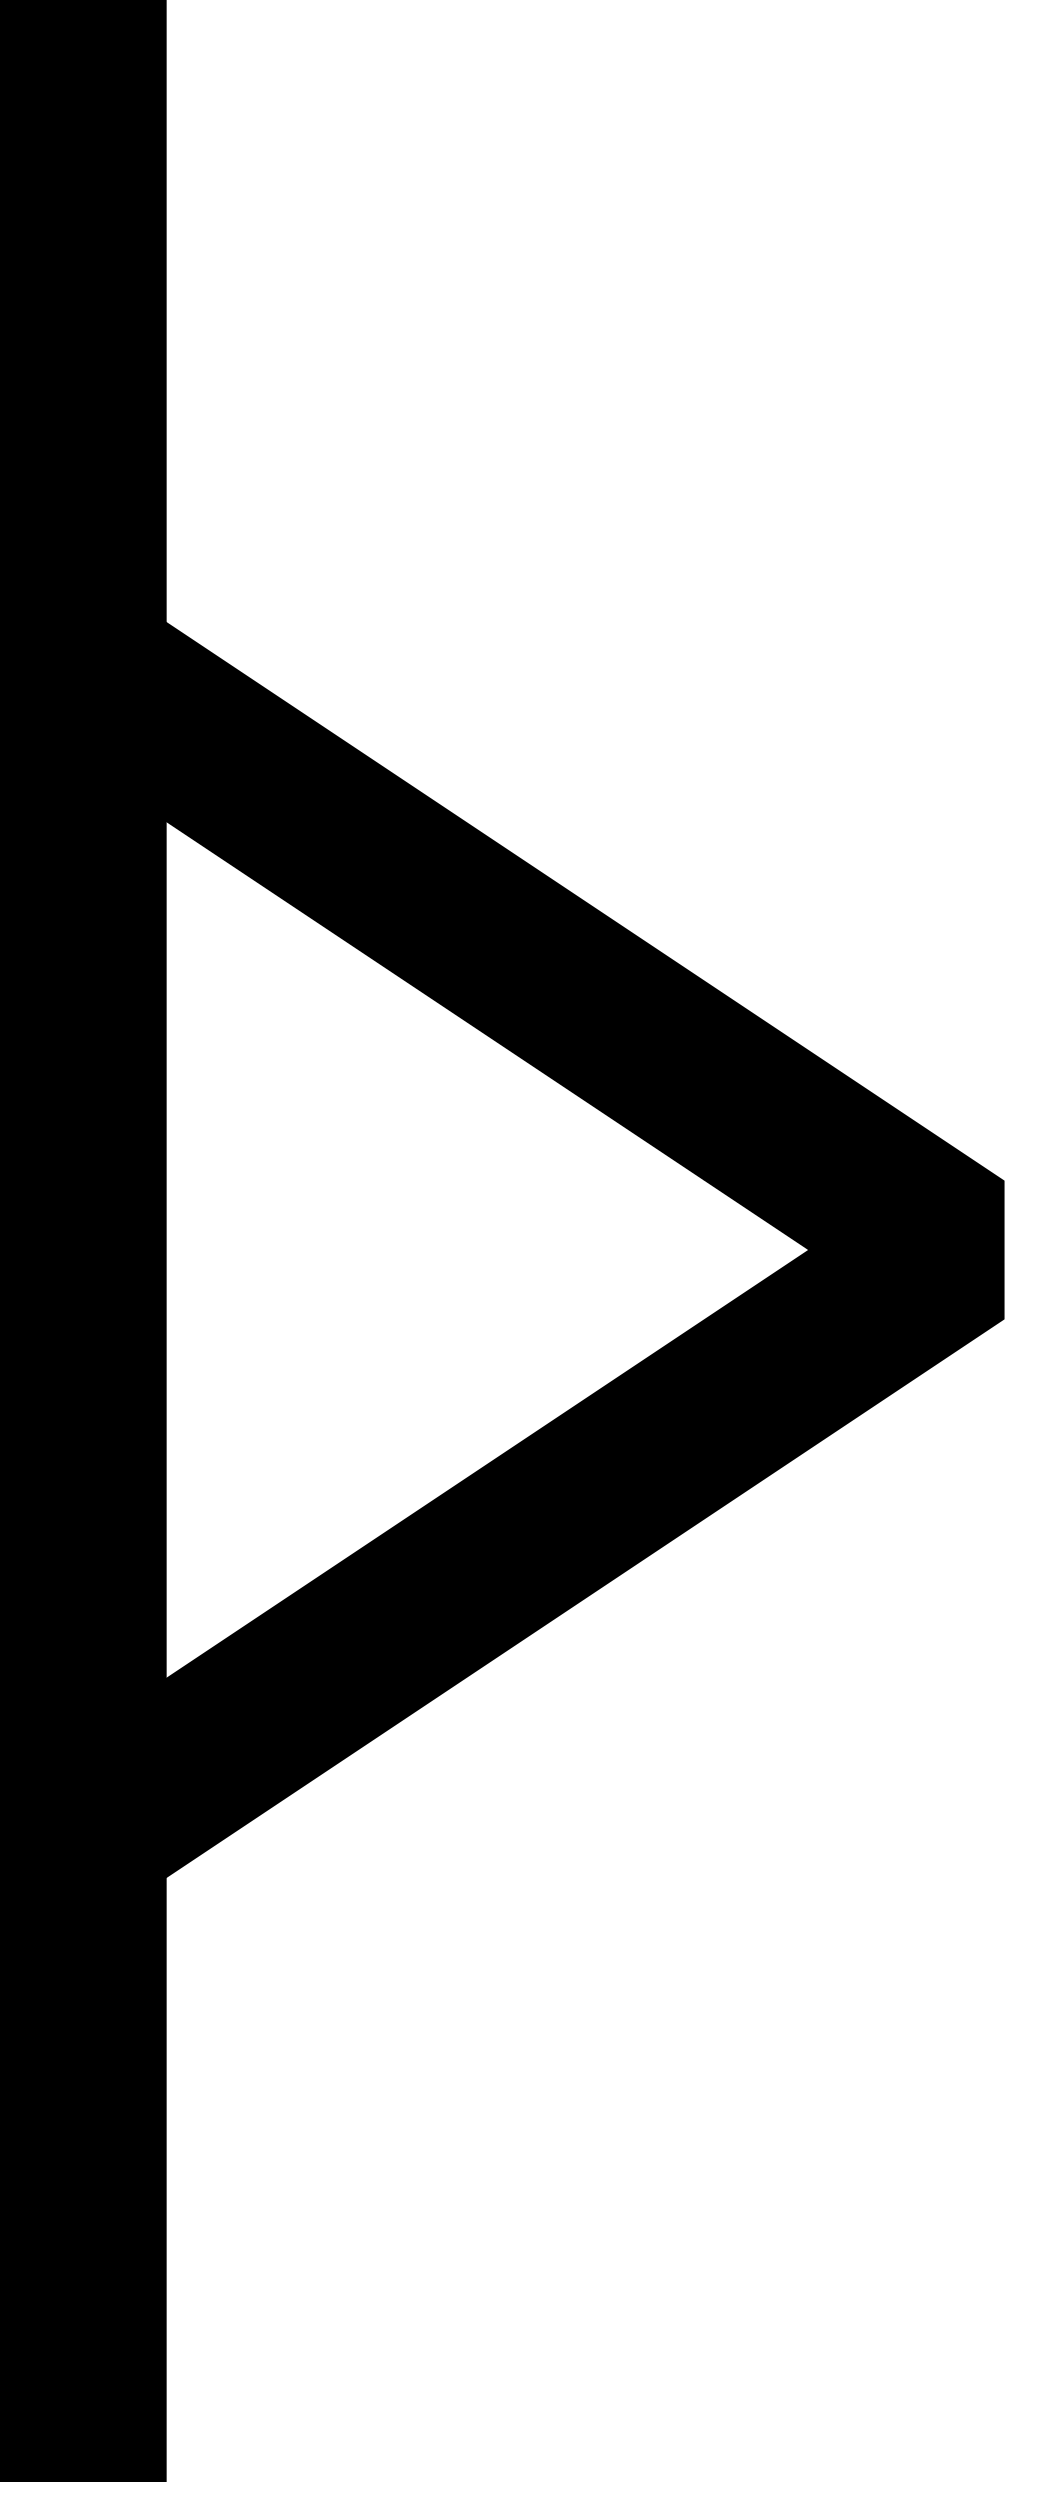
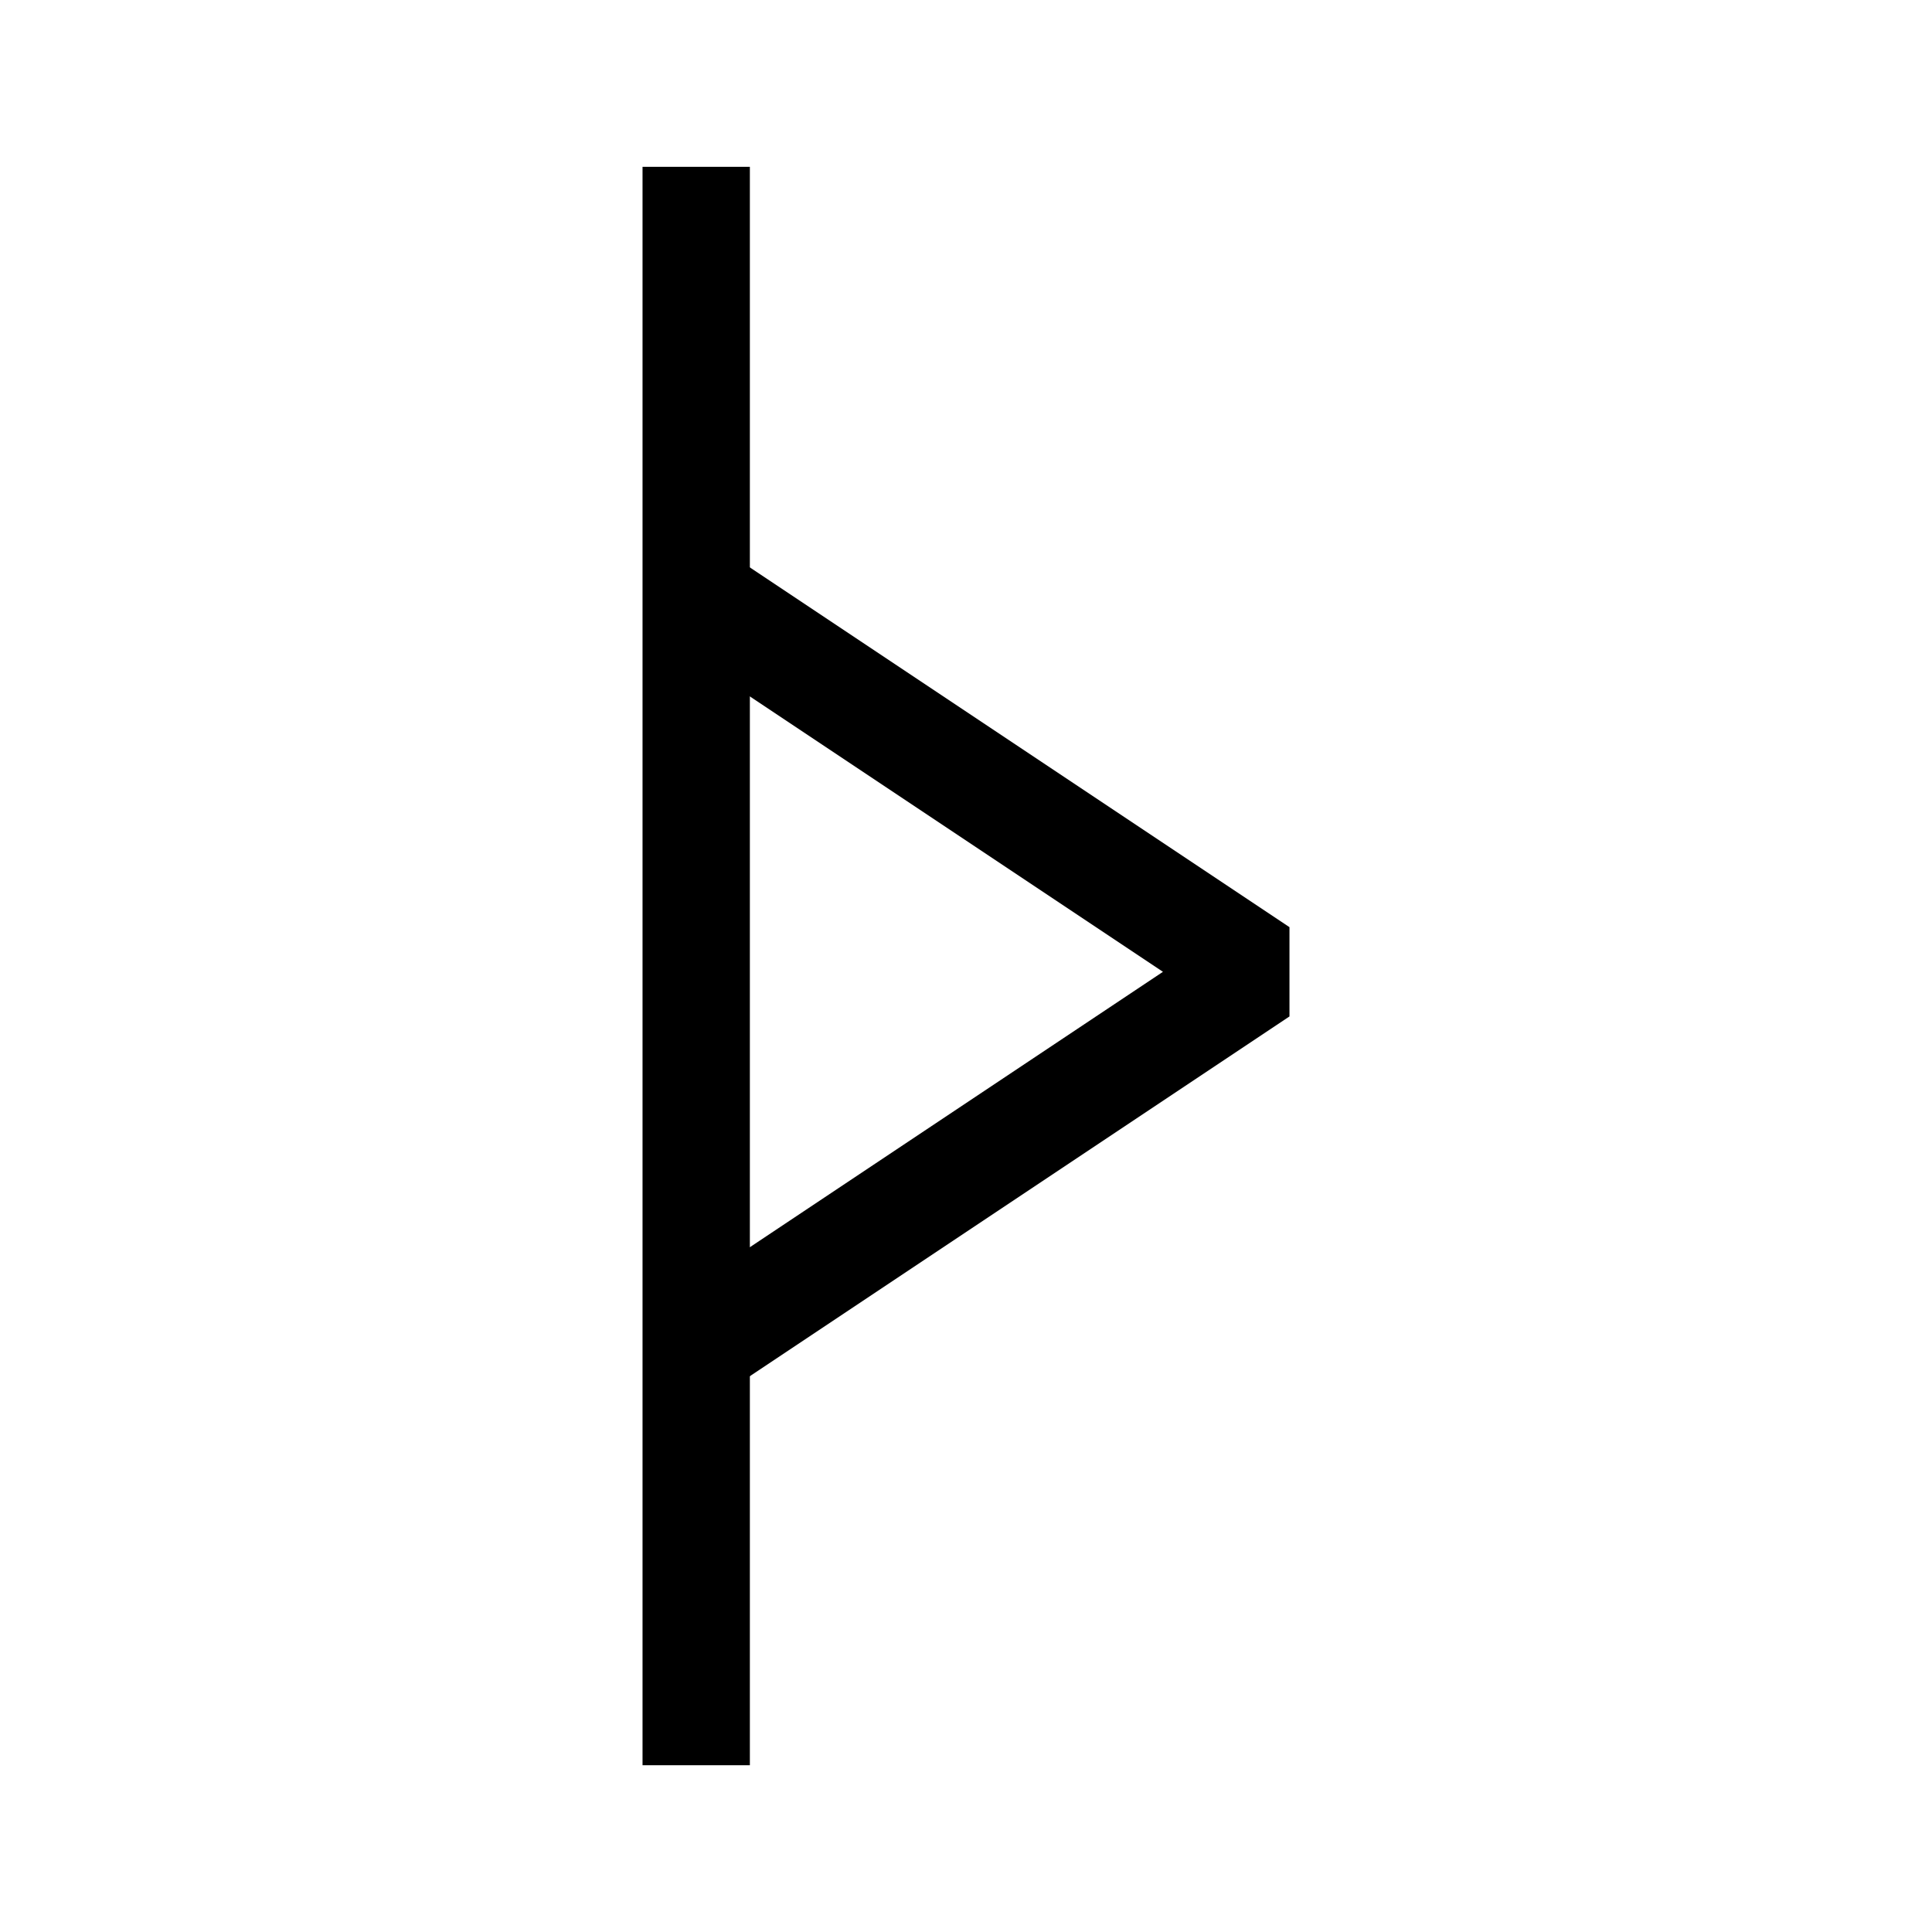
- <svg xmlns="http://www.w3.org/2000/svg" version="1.0" width="25" height="60" id="svg27069">
+ <svg xmlns="http://www.w3.org/2000/svg" version="1.0" width="72" height="72" id="svg27069">
  <defs id="defs27072" />
-   <path d="M 2,59.568 L 2,0" style="fill:none;fill-opacity:0.75;fill-rule:evenodd;stroke:#000000;stroke-width:4;stroke-linecap:butt;stroke-linejoin:bevel;stroke-miterlimit:4;stroke-dasharray:none;stroke-opacity:1" id="path29721" />
-   <path d="M 2,16 L 23,30 L 2,44" style="fill:none;fill-opacity:0.75;fill-rule:evenodd;stroke:#000000;stroke-width:4;stroke-linecap:butt;stroke-linejoin:bevel;stroke-miterlimit:4;stroke-dasharray:none;stroke-opacity:1" id="path29723" />
+   <g id="g6025" transform="translate(23.9453,6.216216)">
+     <path d="M 2,59.568 V 0" style="fill:none;fill-opacity:0.75;fill-rule:evenodd;stroke:#000000;stroke-width:4;stroke-linecap:butt;stroke-linejoin:bevel;stroke-miterlimit:4;stroke-dasharray:none;stroke-opacity:1" id="path29721" />
+     <path d="M 2,16 23,30 2,44" style="fill:none;fill-opacity:0.75;fill-rule:evenodd;stroke:#000000;stroke-width:4;stroke-linecap:butt;stroke-linejoin:bevel;stroke-miterlimit:4;stroke-dasharray:none;stroke-opacity:1" id="path29723" />
+   </g>
</svg>
